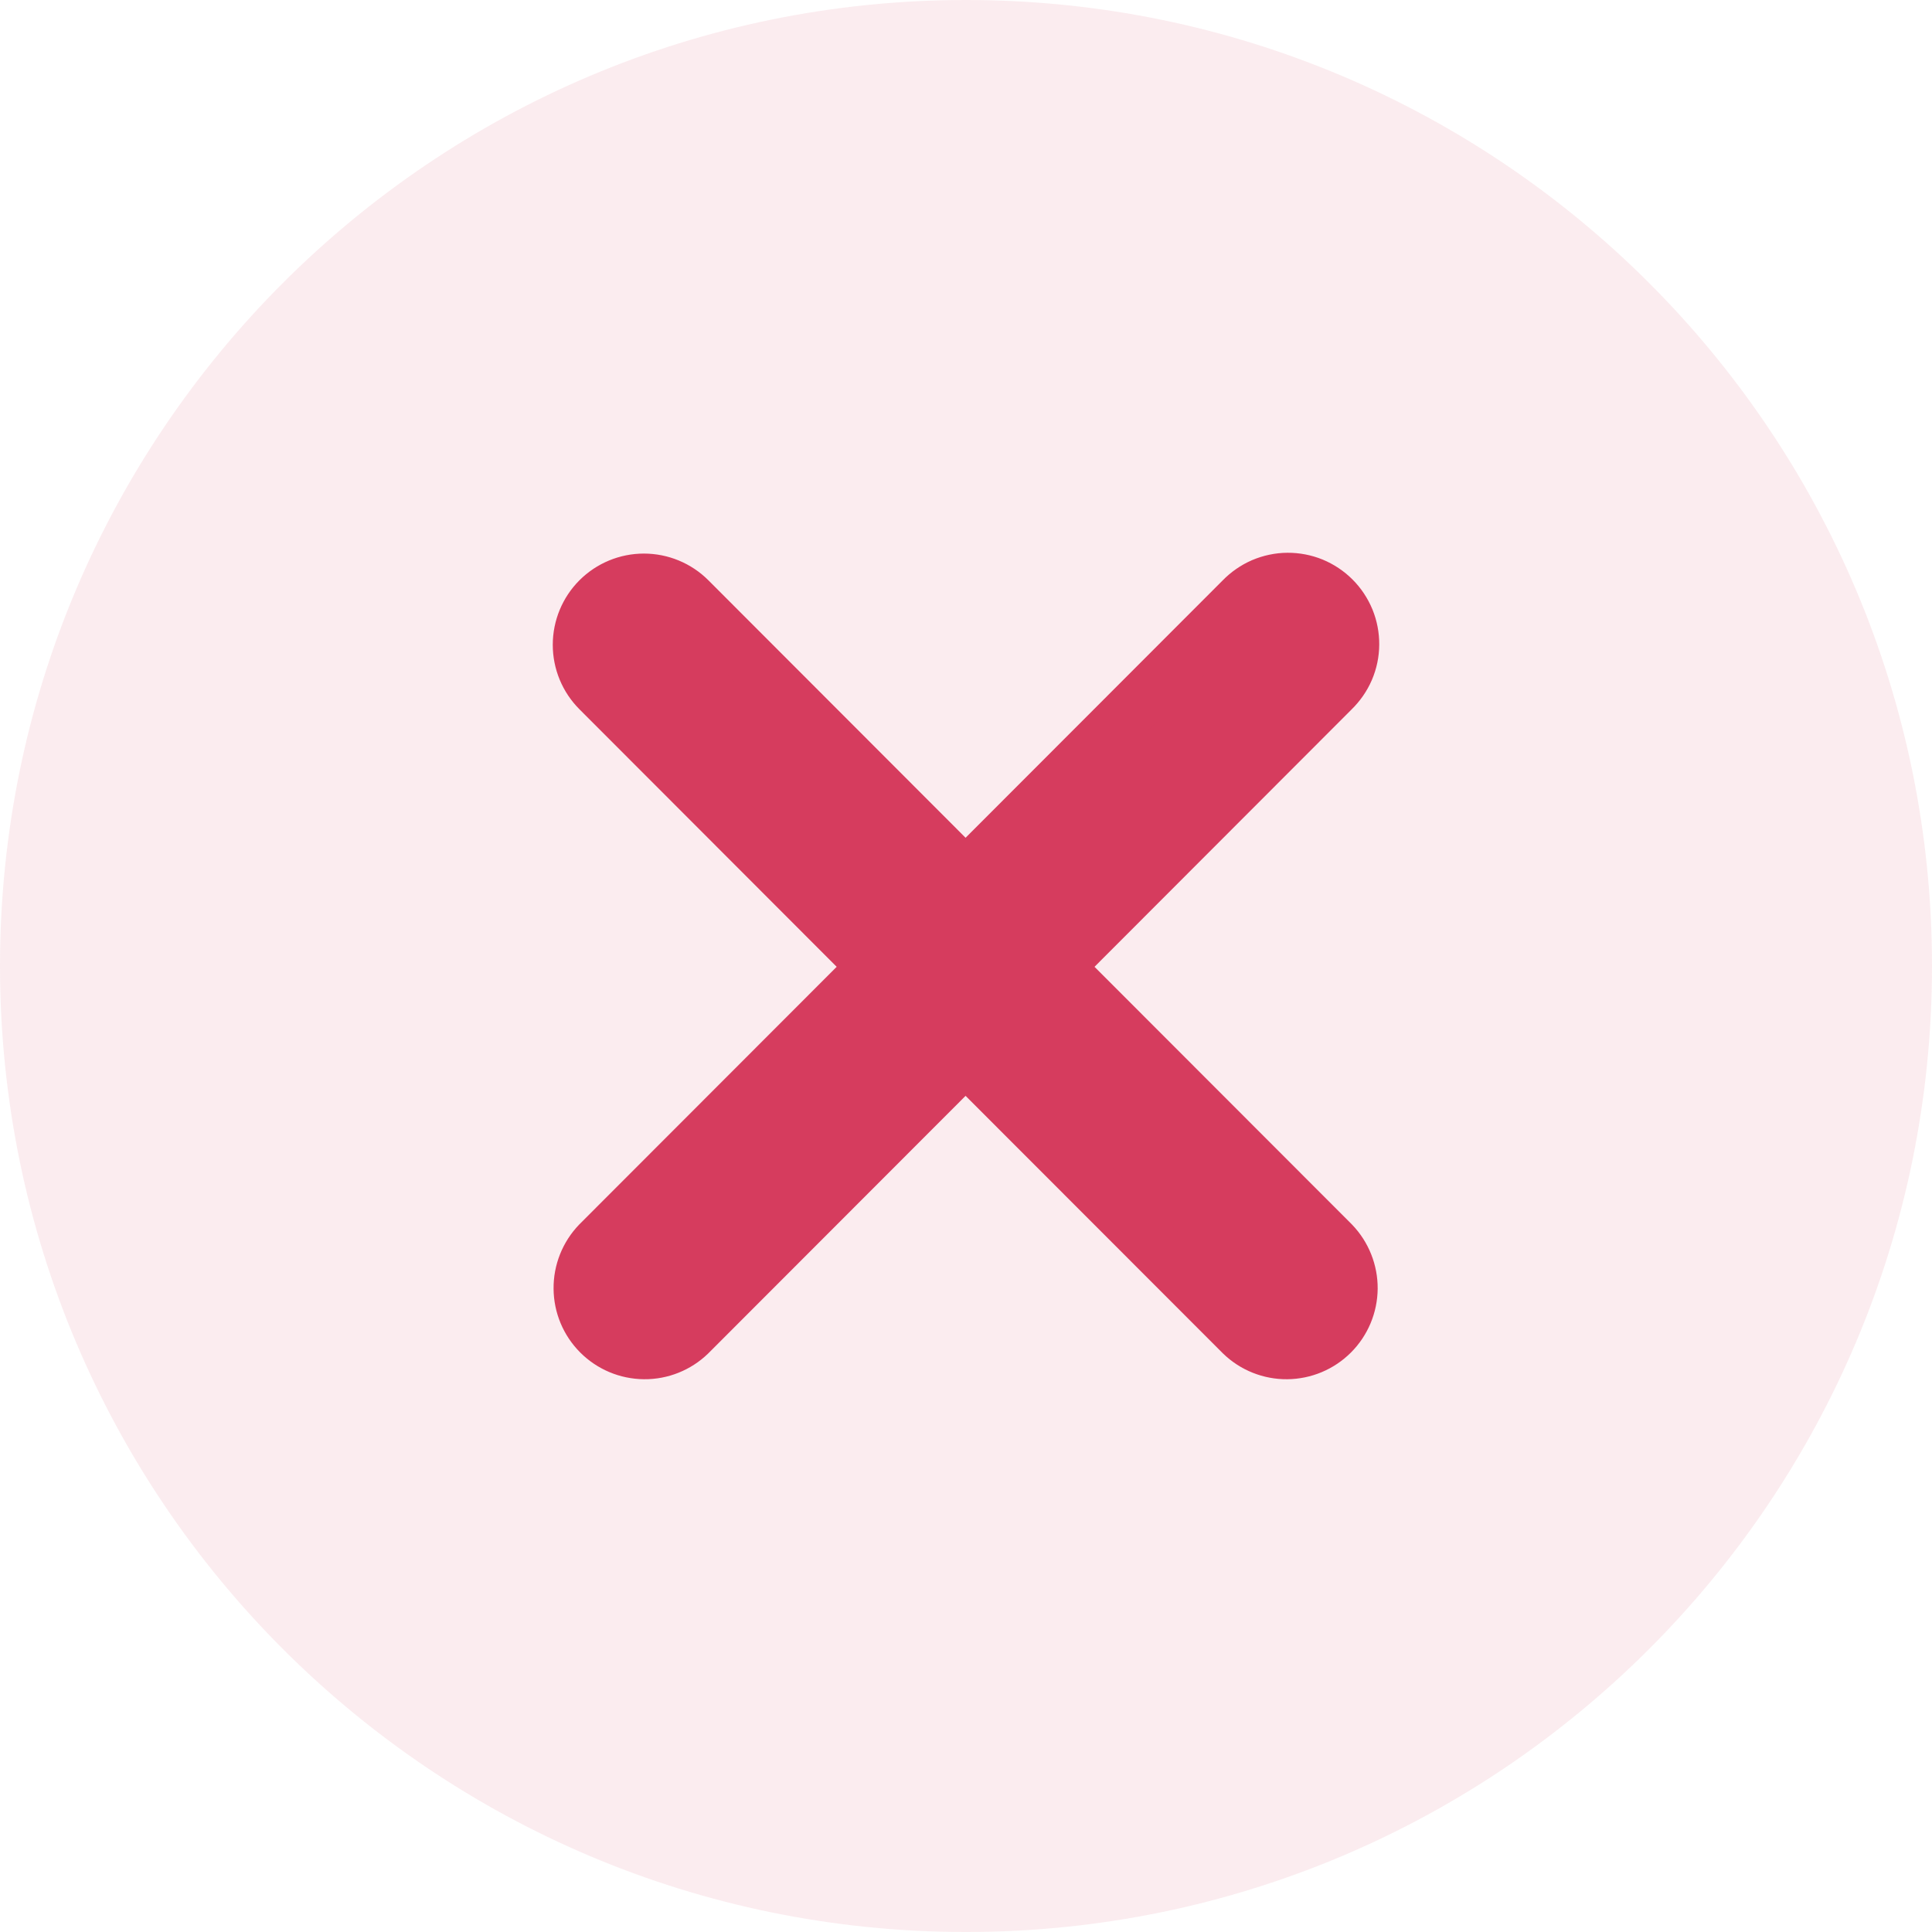
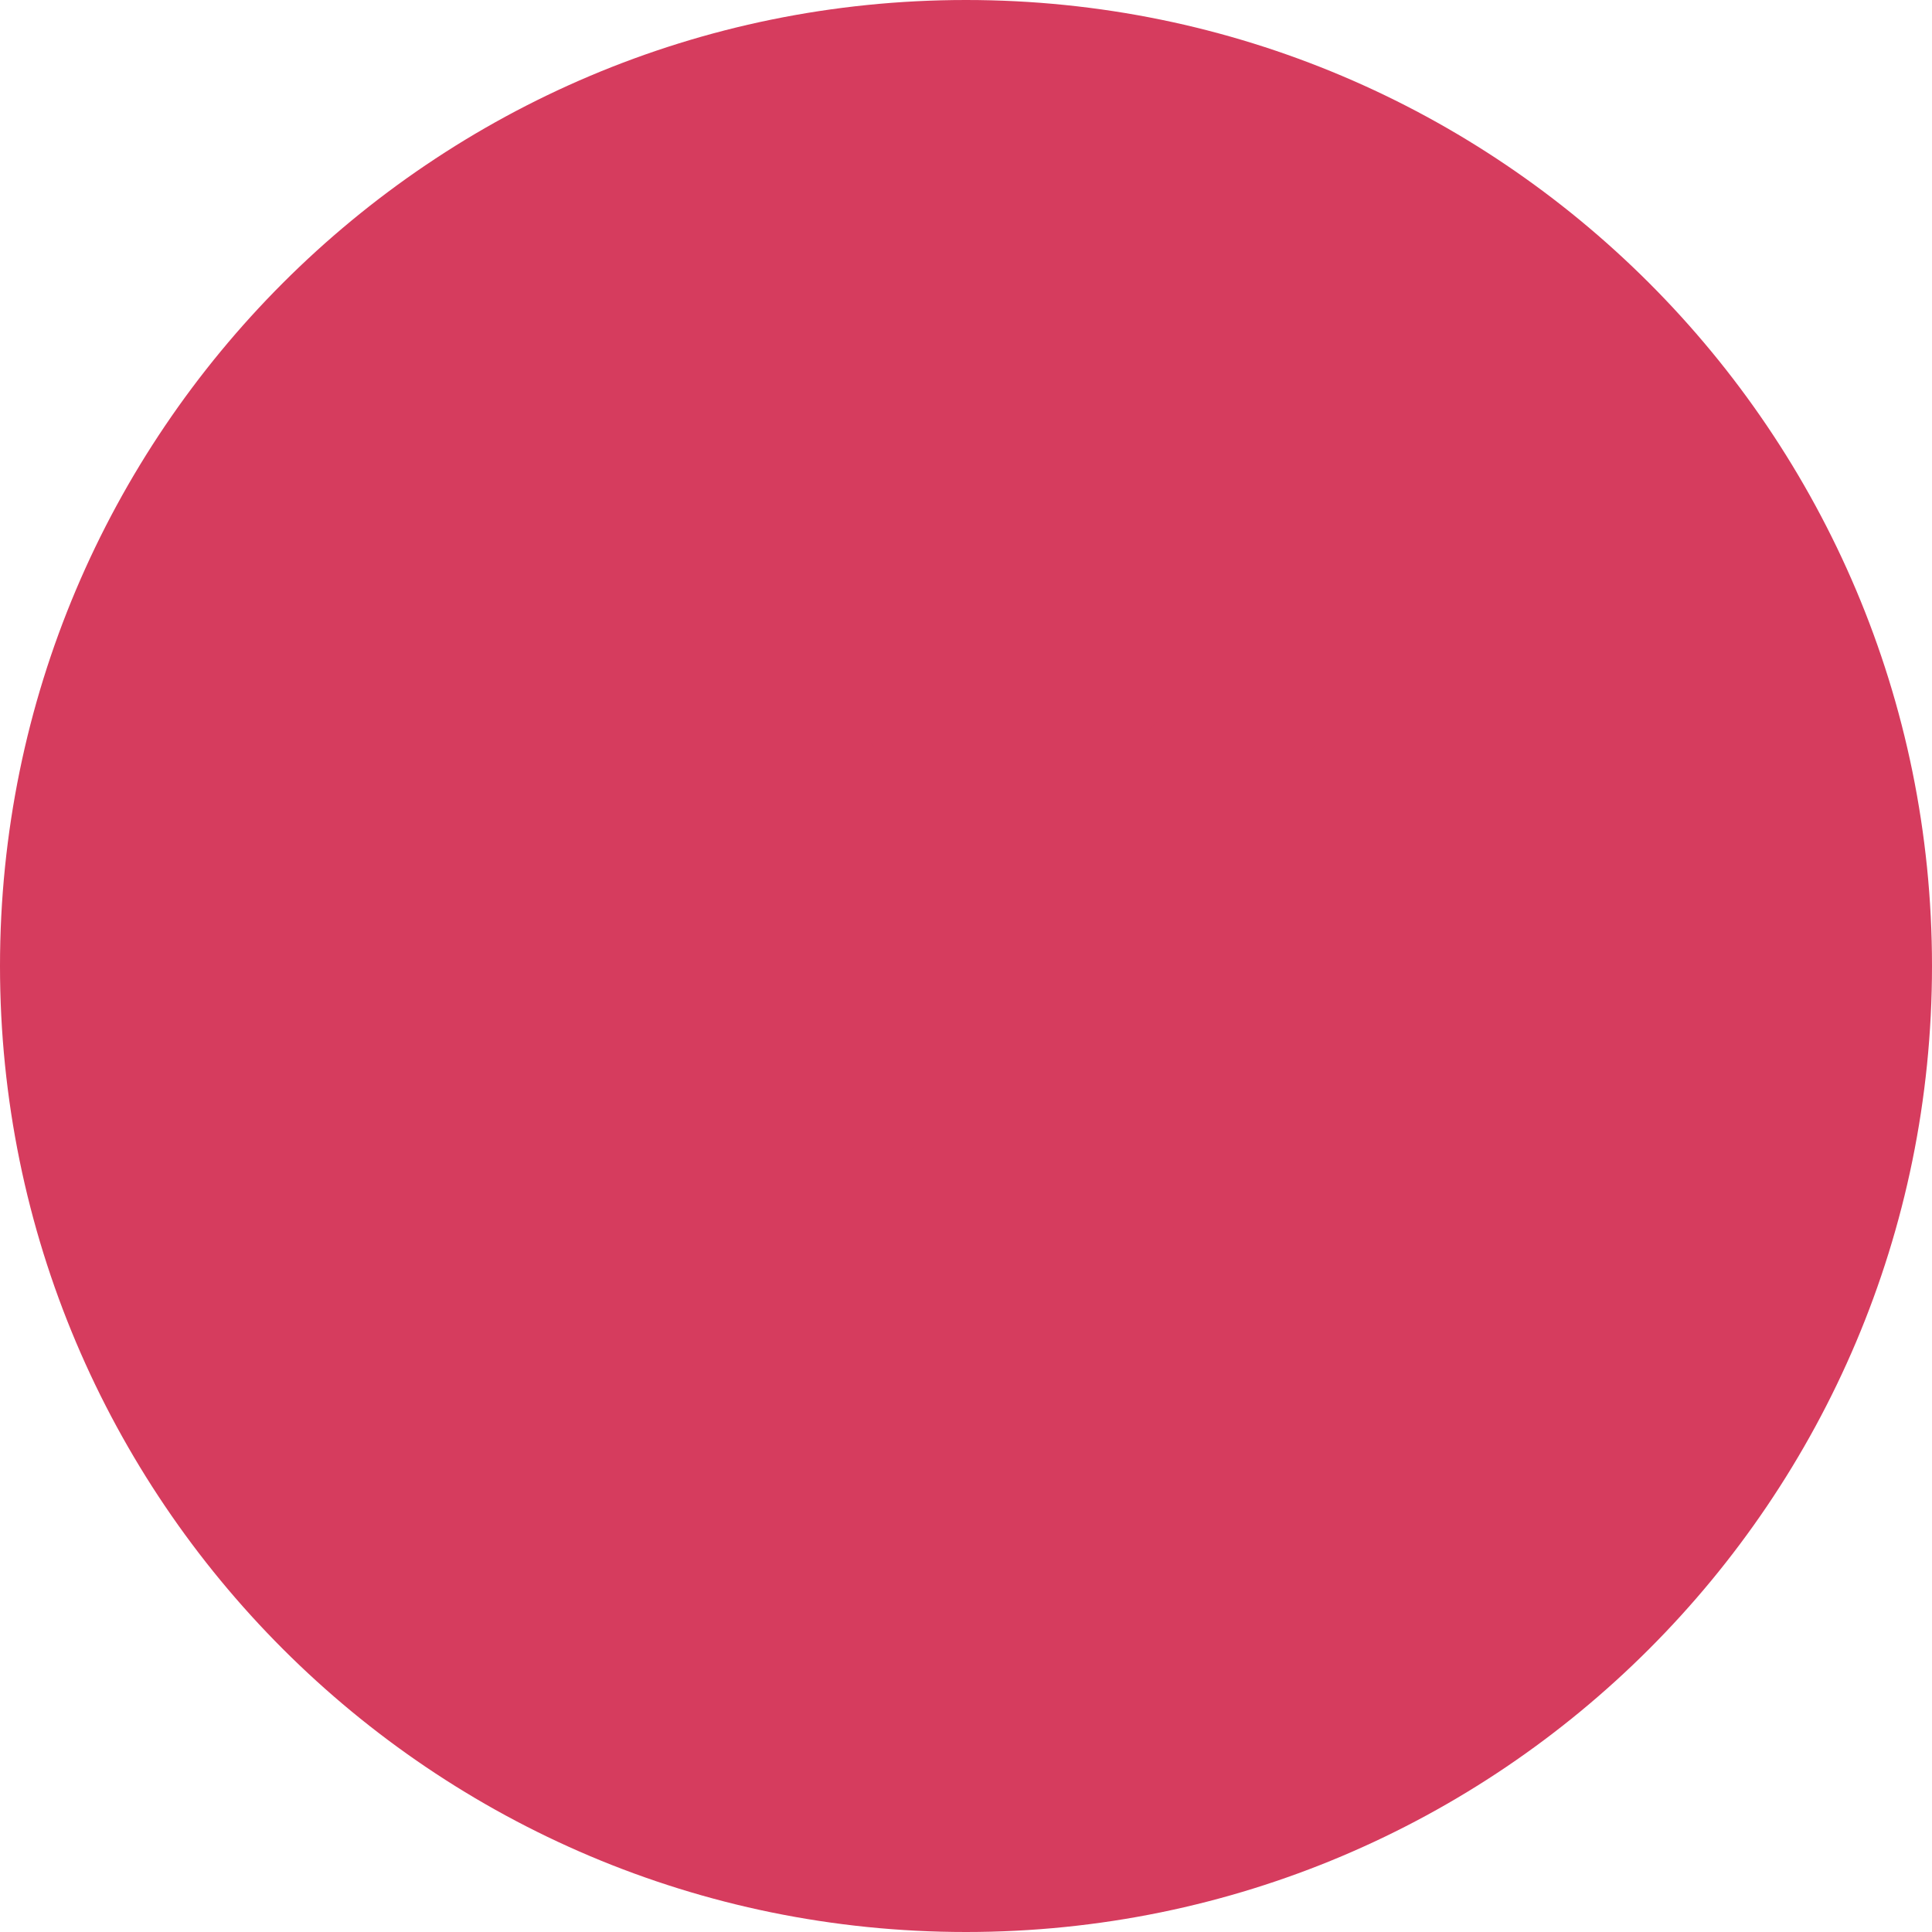
<svg xmlns="http://www.w3.org/2000/svg" width="36" height="36" viewBox="0 0 36 36" fill="none">
-   <rect width="36" height="36" rx="18" fill="#D63C5E" fill-opacity="0.1" />
-   <path fill-rule="evenodd" clip-rule="evenodd" d="M11.151 11.166C11.376 10.941 11.681 10.815 11.998 10.815C12.316 10.815 12.621 10.941 12.846 11.166L17.992 16.318L23.139 11.166C23.25 11.052 23.382 10.96 23.528 10.897C23.674 10.835 23.832 10.801 23.991 10.8C24.15 10.799 24.308 10.829 24.455 10.889C24.602 10.95 24.736 11.039 24.849 11.152C24.961 11.264 25.05 11.398 25.111 11.546C25.171 11.693 25.201 11.851 25.2 12.01C25.199 12.17 25.166 12.327 25.103 12.474C25.04 12.62 24.948 12.752 24.834 12.863L19.688 18.015L24.834 23.166C25.052 23.393 25.173 23.696 25.171 24.01C25.168 24.325 25.042 24.626 24.819 24.849C24.597 25.071 24.297 25.197 23.982 25.2C23.668 25.203 23.365 25.082 23.139 24.863L17.992 19.712L12.846 24.863C12.62 25.082 12.317 25.203 12.003 25.2C11.688 25.197 11.388 25.071 11.166 24.849C10.943 24.626 10.817 24.325 10.815 24.01C10.812 23.696 10.933 23.393 11.151 23.166L16.297 18.015L11.151 12.863C10.926 12.638 10.8 12.333 10.8 12.015C10.8 11.697 10.926 11.391 11.151 11.166Z" fill="#D63C5E" stroke="#D63C5E" />
+   <rect width="36" height="36" rx="18" fill="#D63C5E" fillOpacity="0.1" />
+   <path fillRule="evenodd" clipRule="evenodd" d="M11.151 11.166C11.376 10.941 11.681 10.815 11.998 10.815C12.316 10.815 12.621 10.941 12.846 11.166L17.992 16.318L23.139 11.166C23.25 11.052 23.382 10.96 23.528 10.897C23.674 10.835 23.832 10.801 23.991 10.8C24.15 10.799 24.308 10.829 24.455 10.889C24.602 10.95 24.736 11.039 24.849 11.152C24.961 11.264 25.05 11.398 25.111 11.546C25.171 11.693 25.201 11.851 25.2 12.01C25.199 12.17 25.166 12.327 25.103 12.474C25.04 12.62 24.948 12.752 24.834 12.863L19.688 18.015L24.834 23.166C25.052 23.393 25.173 23.696 25.171 24.01C25.168 24.325 25.042 24.626 24.819 24.849C24.597 25.071 24.297 25.197 23.982 25.2C23.668 25.203 23.365 25.082 23.139 24.863L17.992 19.712L12.846 24.863C12.62 25.082 12.317 25.203 12.003 25.2C11.688 25.197 11.388 25.071 11.166 24.849C10.943 24.626 10.817 24.325 10.815 24.01C10.812 23.696 10.933 23.393 11.151 23.166L16.297 18.015L11.151 12.863C10.926 12.638 10.8 12.333 10.8 12.015C10.8 11.697 10.926 11.391 11.151 11.166Z" fill="#D63C5E" stroke="#D63C5E" />
</svg>
